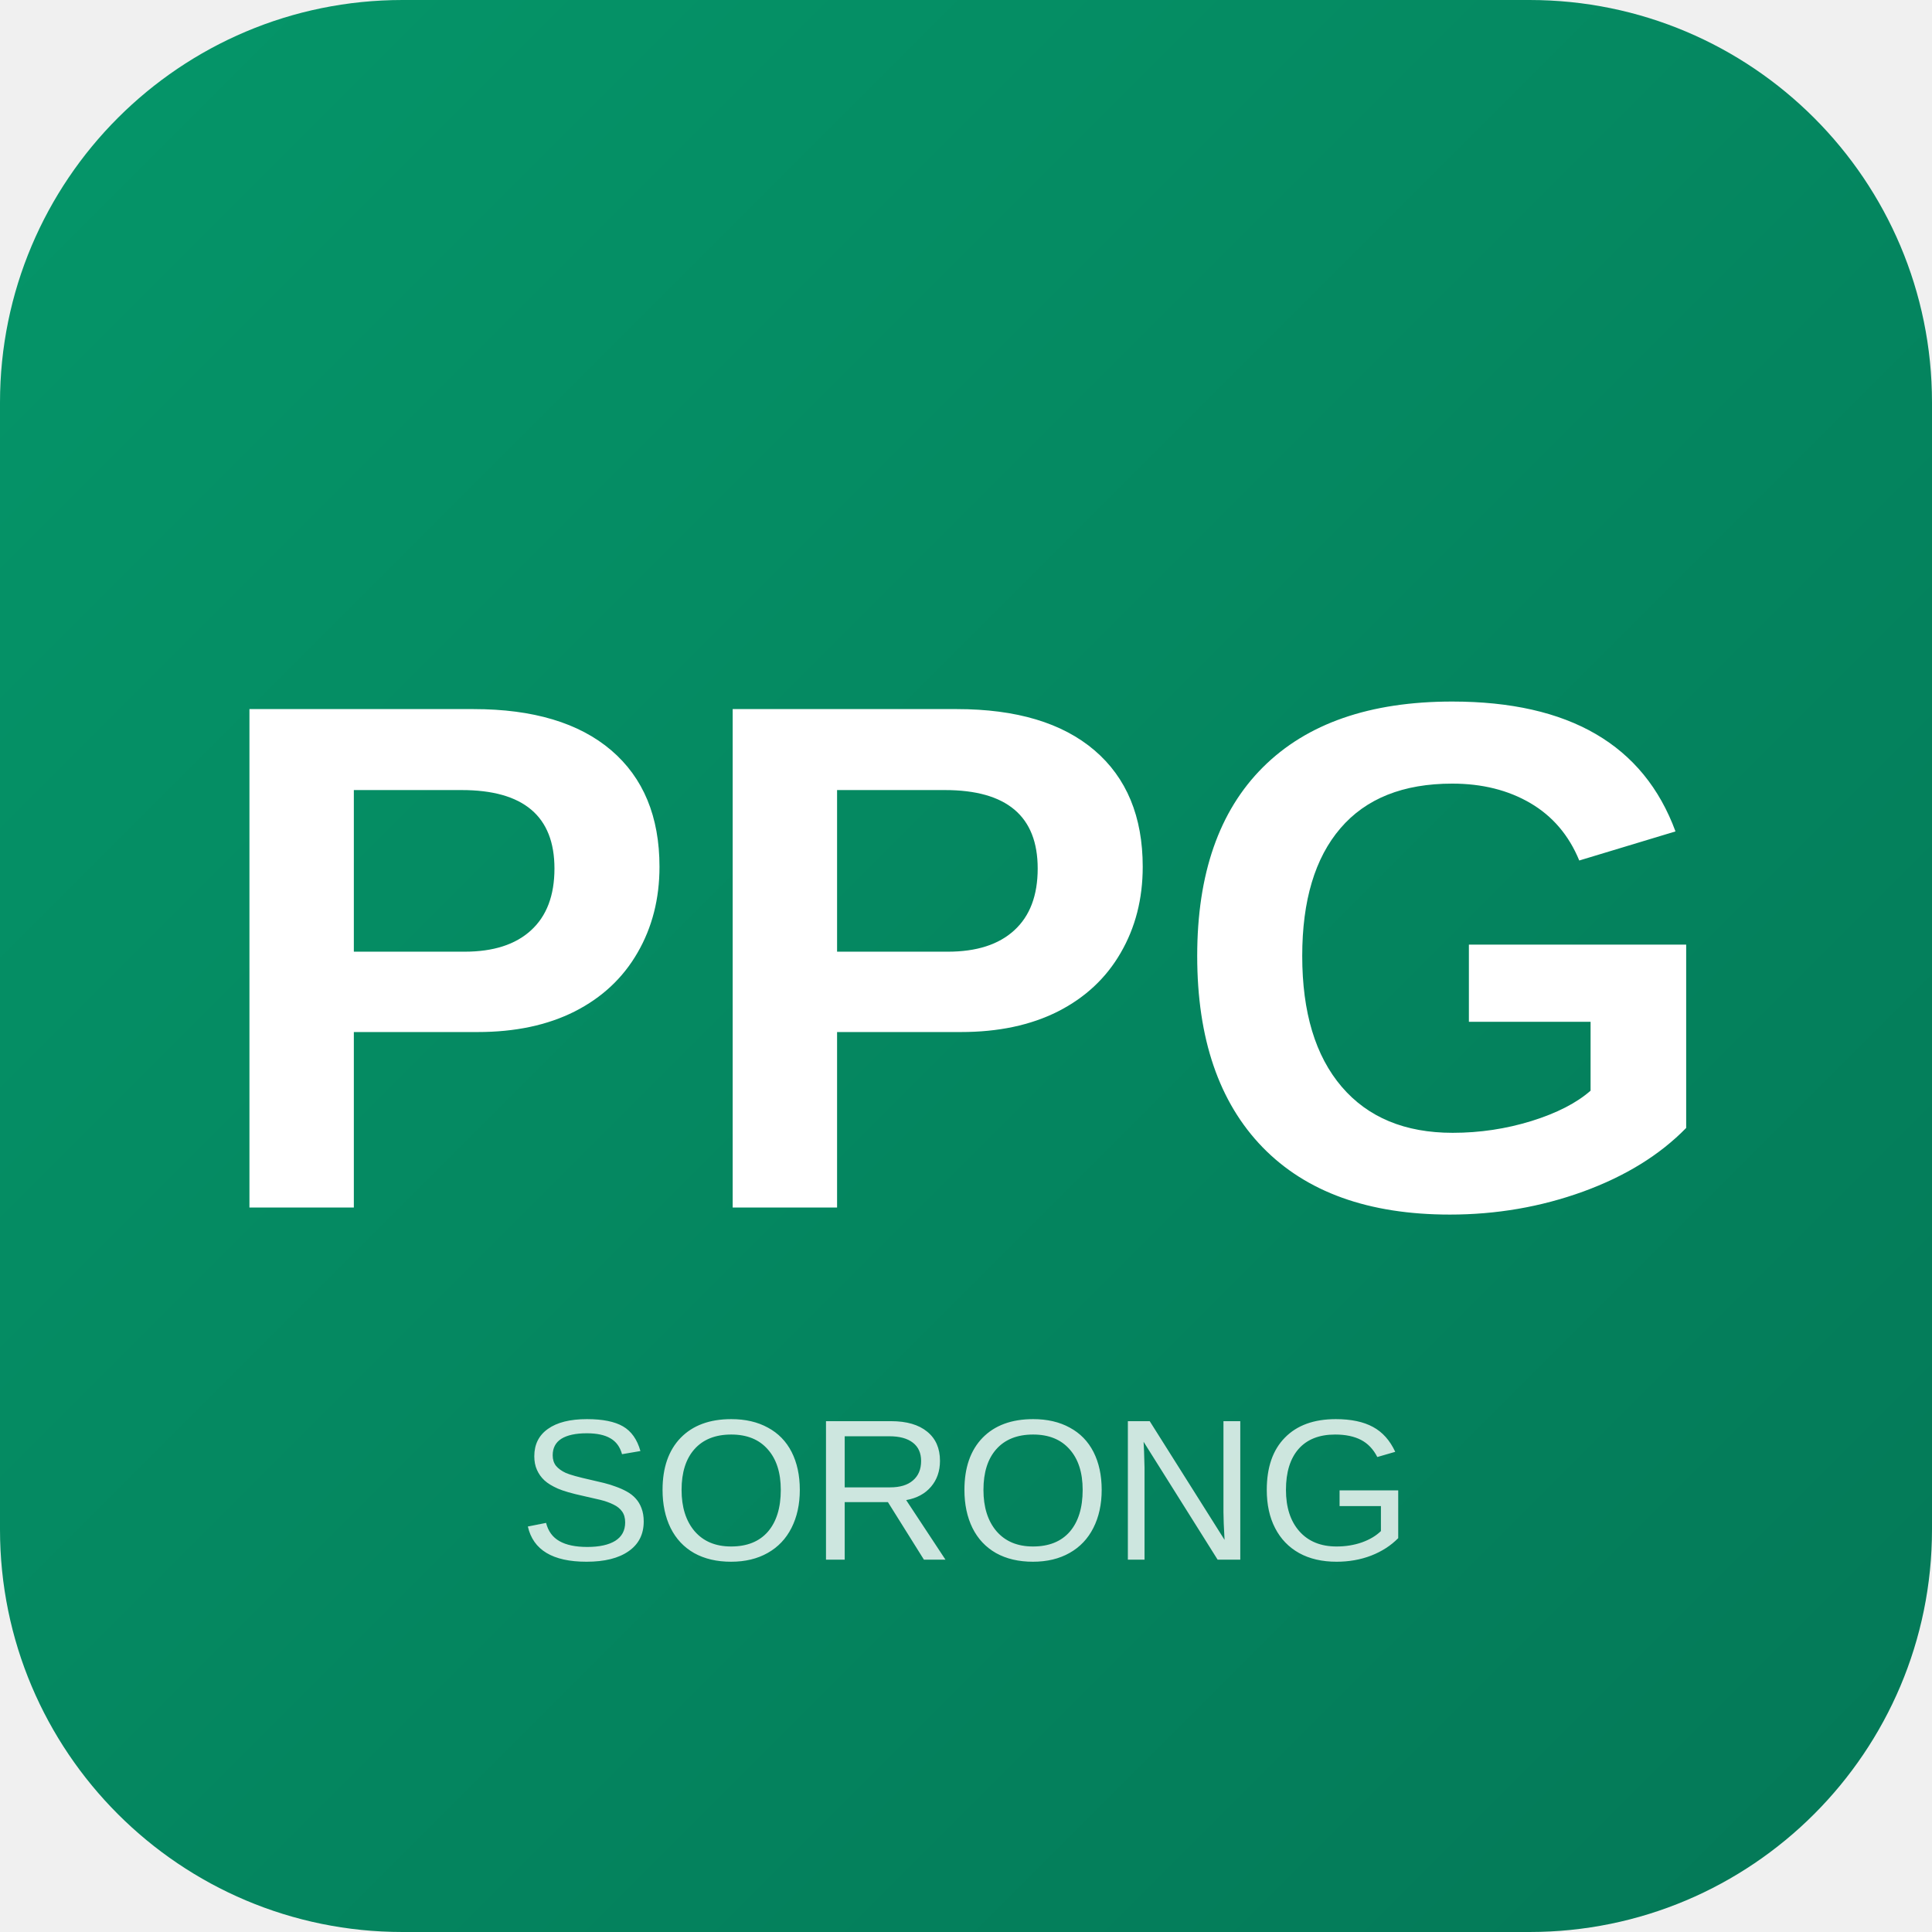
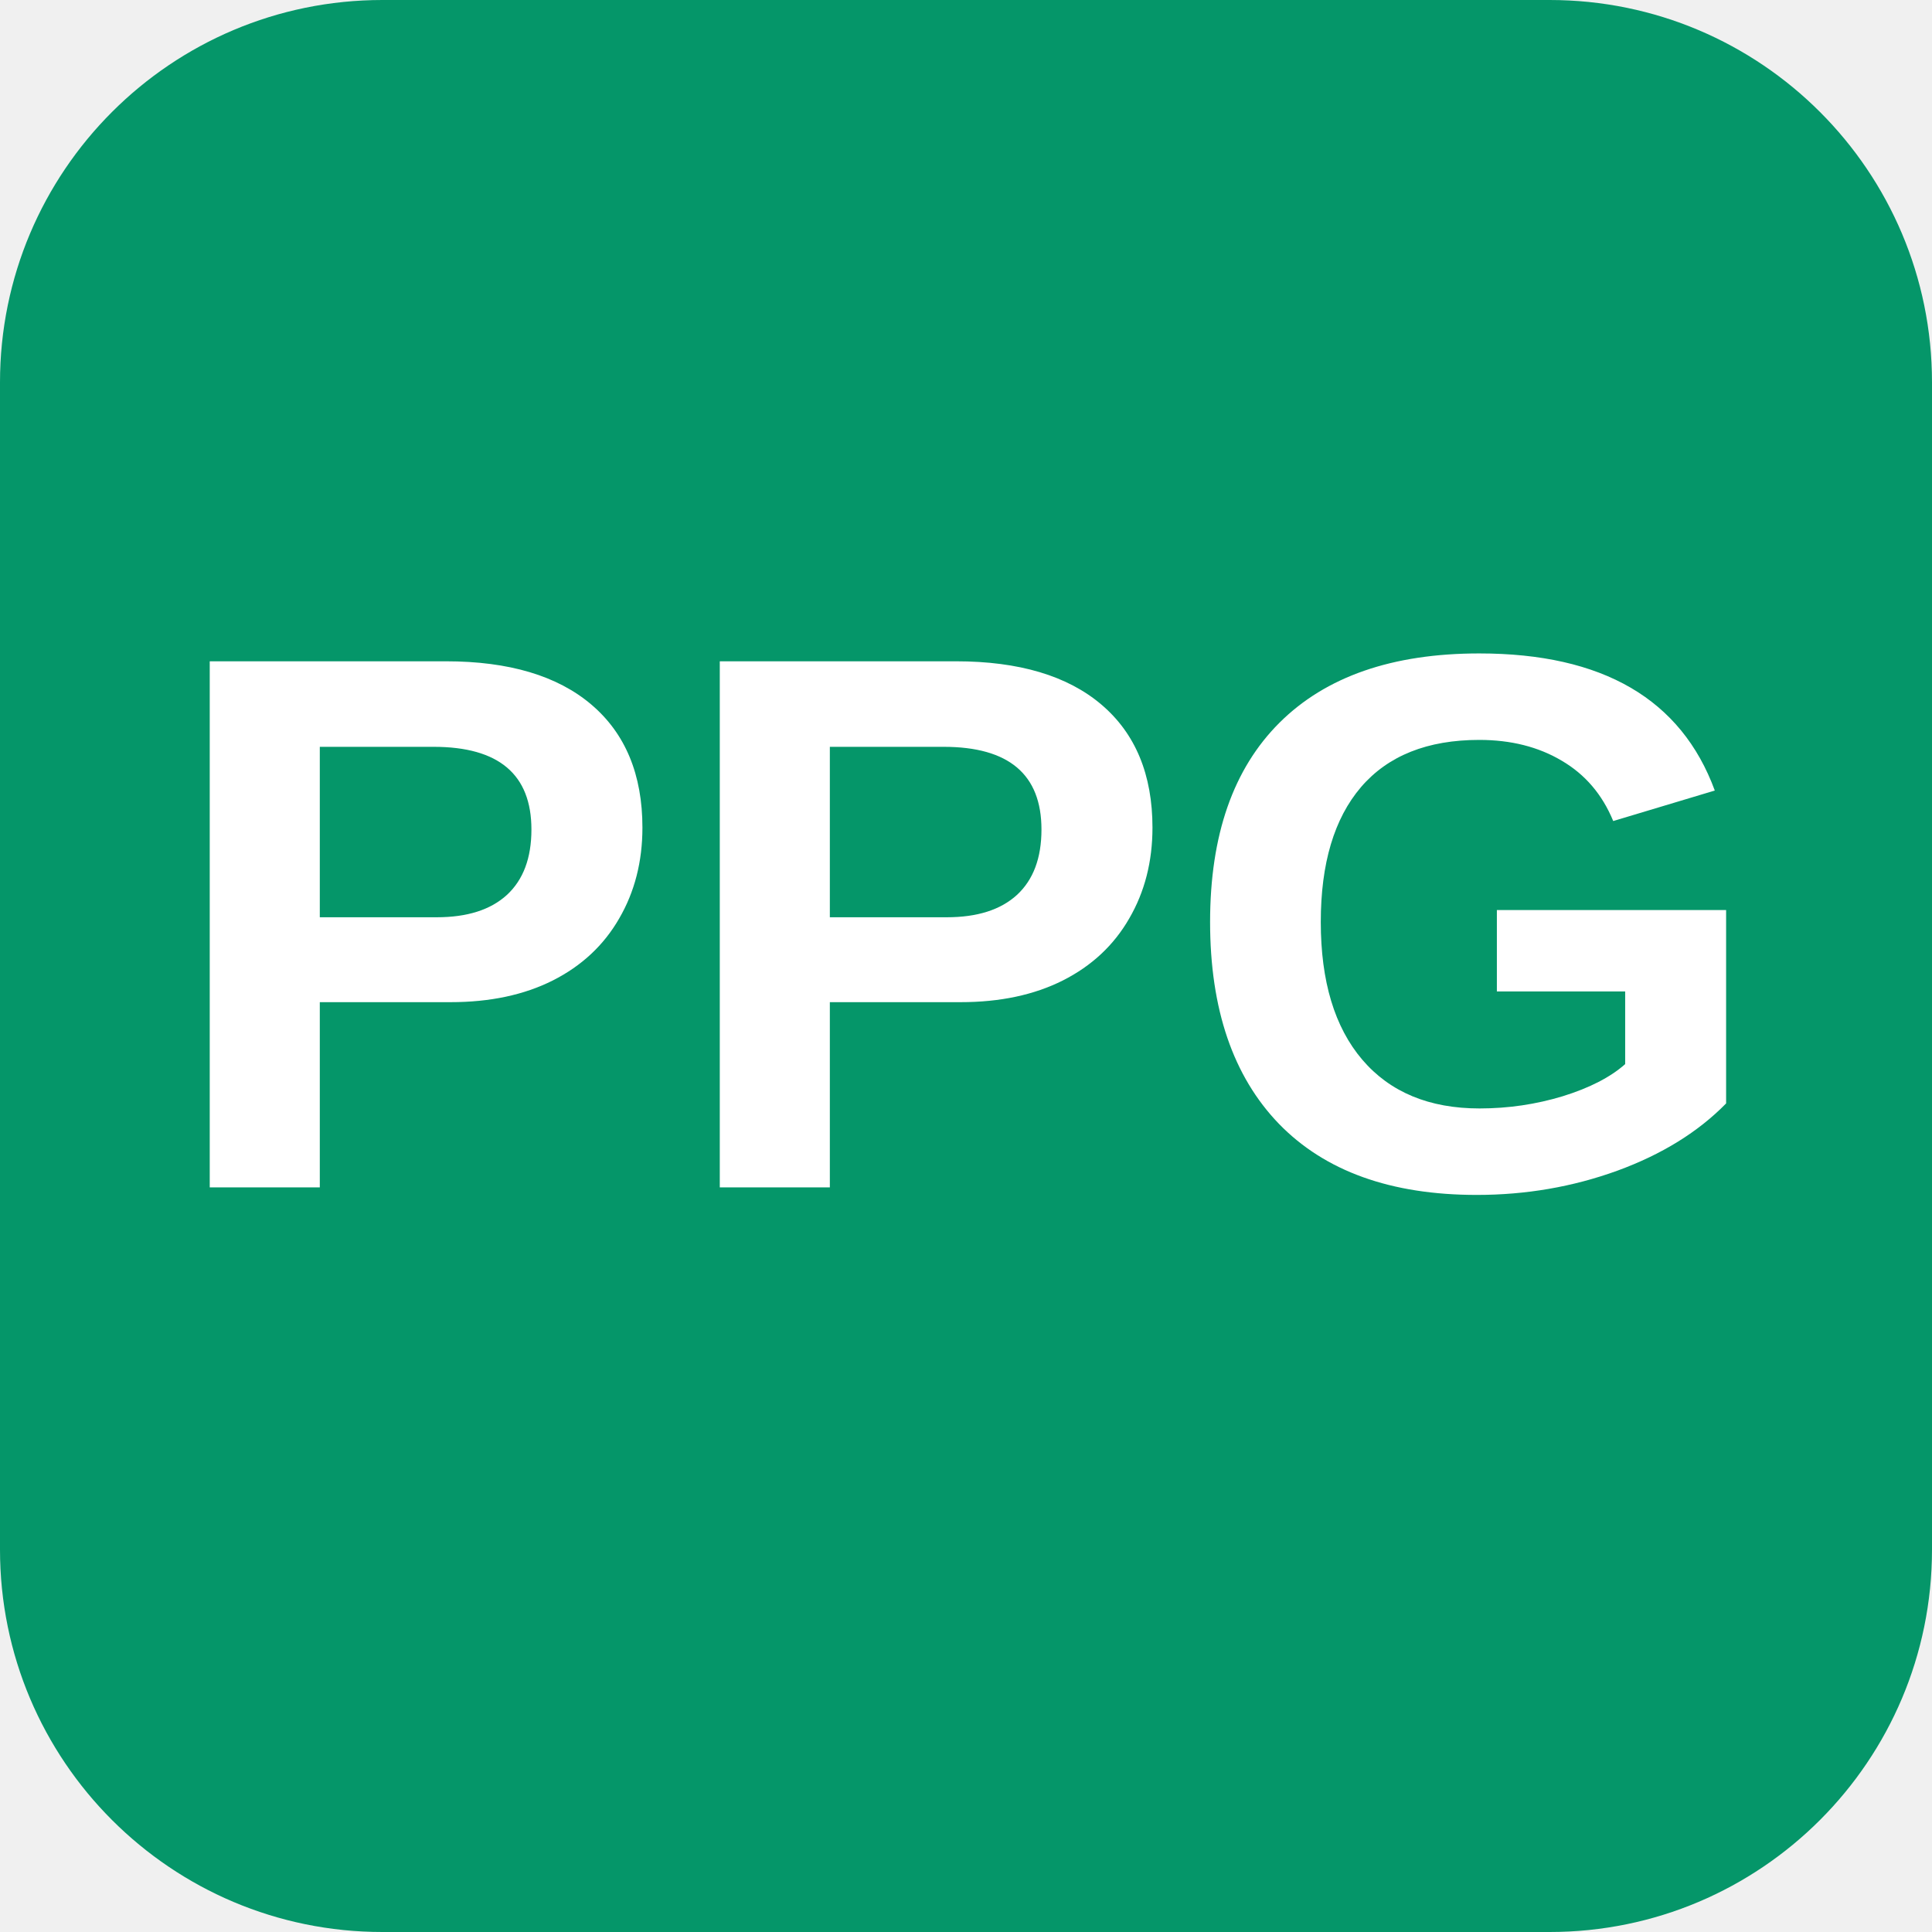
- <svg xmlns="http://www.w3.org/2000/svg" viewBox="0 0 192 192">
-   <defs>
-     <linearGradient id="grad" x1="0%" y1="0%" x2="100%" y2="100%">
-       <stop offset="0%" style="stop-color:#059669" />
-       <stop offset="100%" style="stop-color:#047857" />
-     </linearGradient>
-   </defs>
-   <rect width="192" height="192" rx="40" fill="url(#grad)" />
-   <text x="96" y="120" font-family="Arial, sans-serif" font-size="72" font-weight="bold" fill="white" text-anchor="middle">PPG</text>
-   <text x="96" y="155" font-family="Arial, sans-serif" font-size="20" fill="rgba(255,255,255,0.8)" text-anchor="middle">SORONG</text>
+ <svg xmlns="http://www.w3.org/2000/svg" viewBox="0 0 96 96" width="96" height="96">
+   <rect width="96" height="96" rx="19" fill="#059669" />
+   <text x="48" y="59" text-anchor="middle" font-family="Arial, sans-serif" font-size="38" font-weight="bold" fill="white">PPG</text>
</svg>
